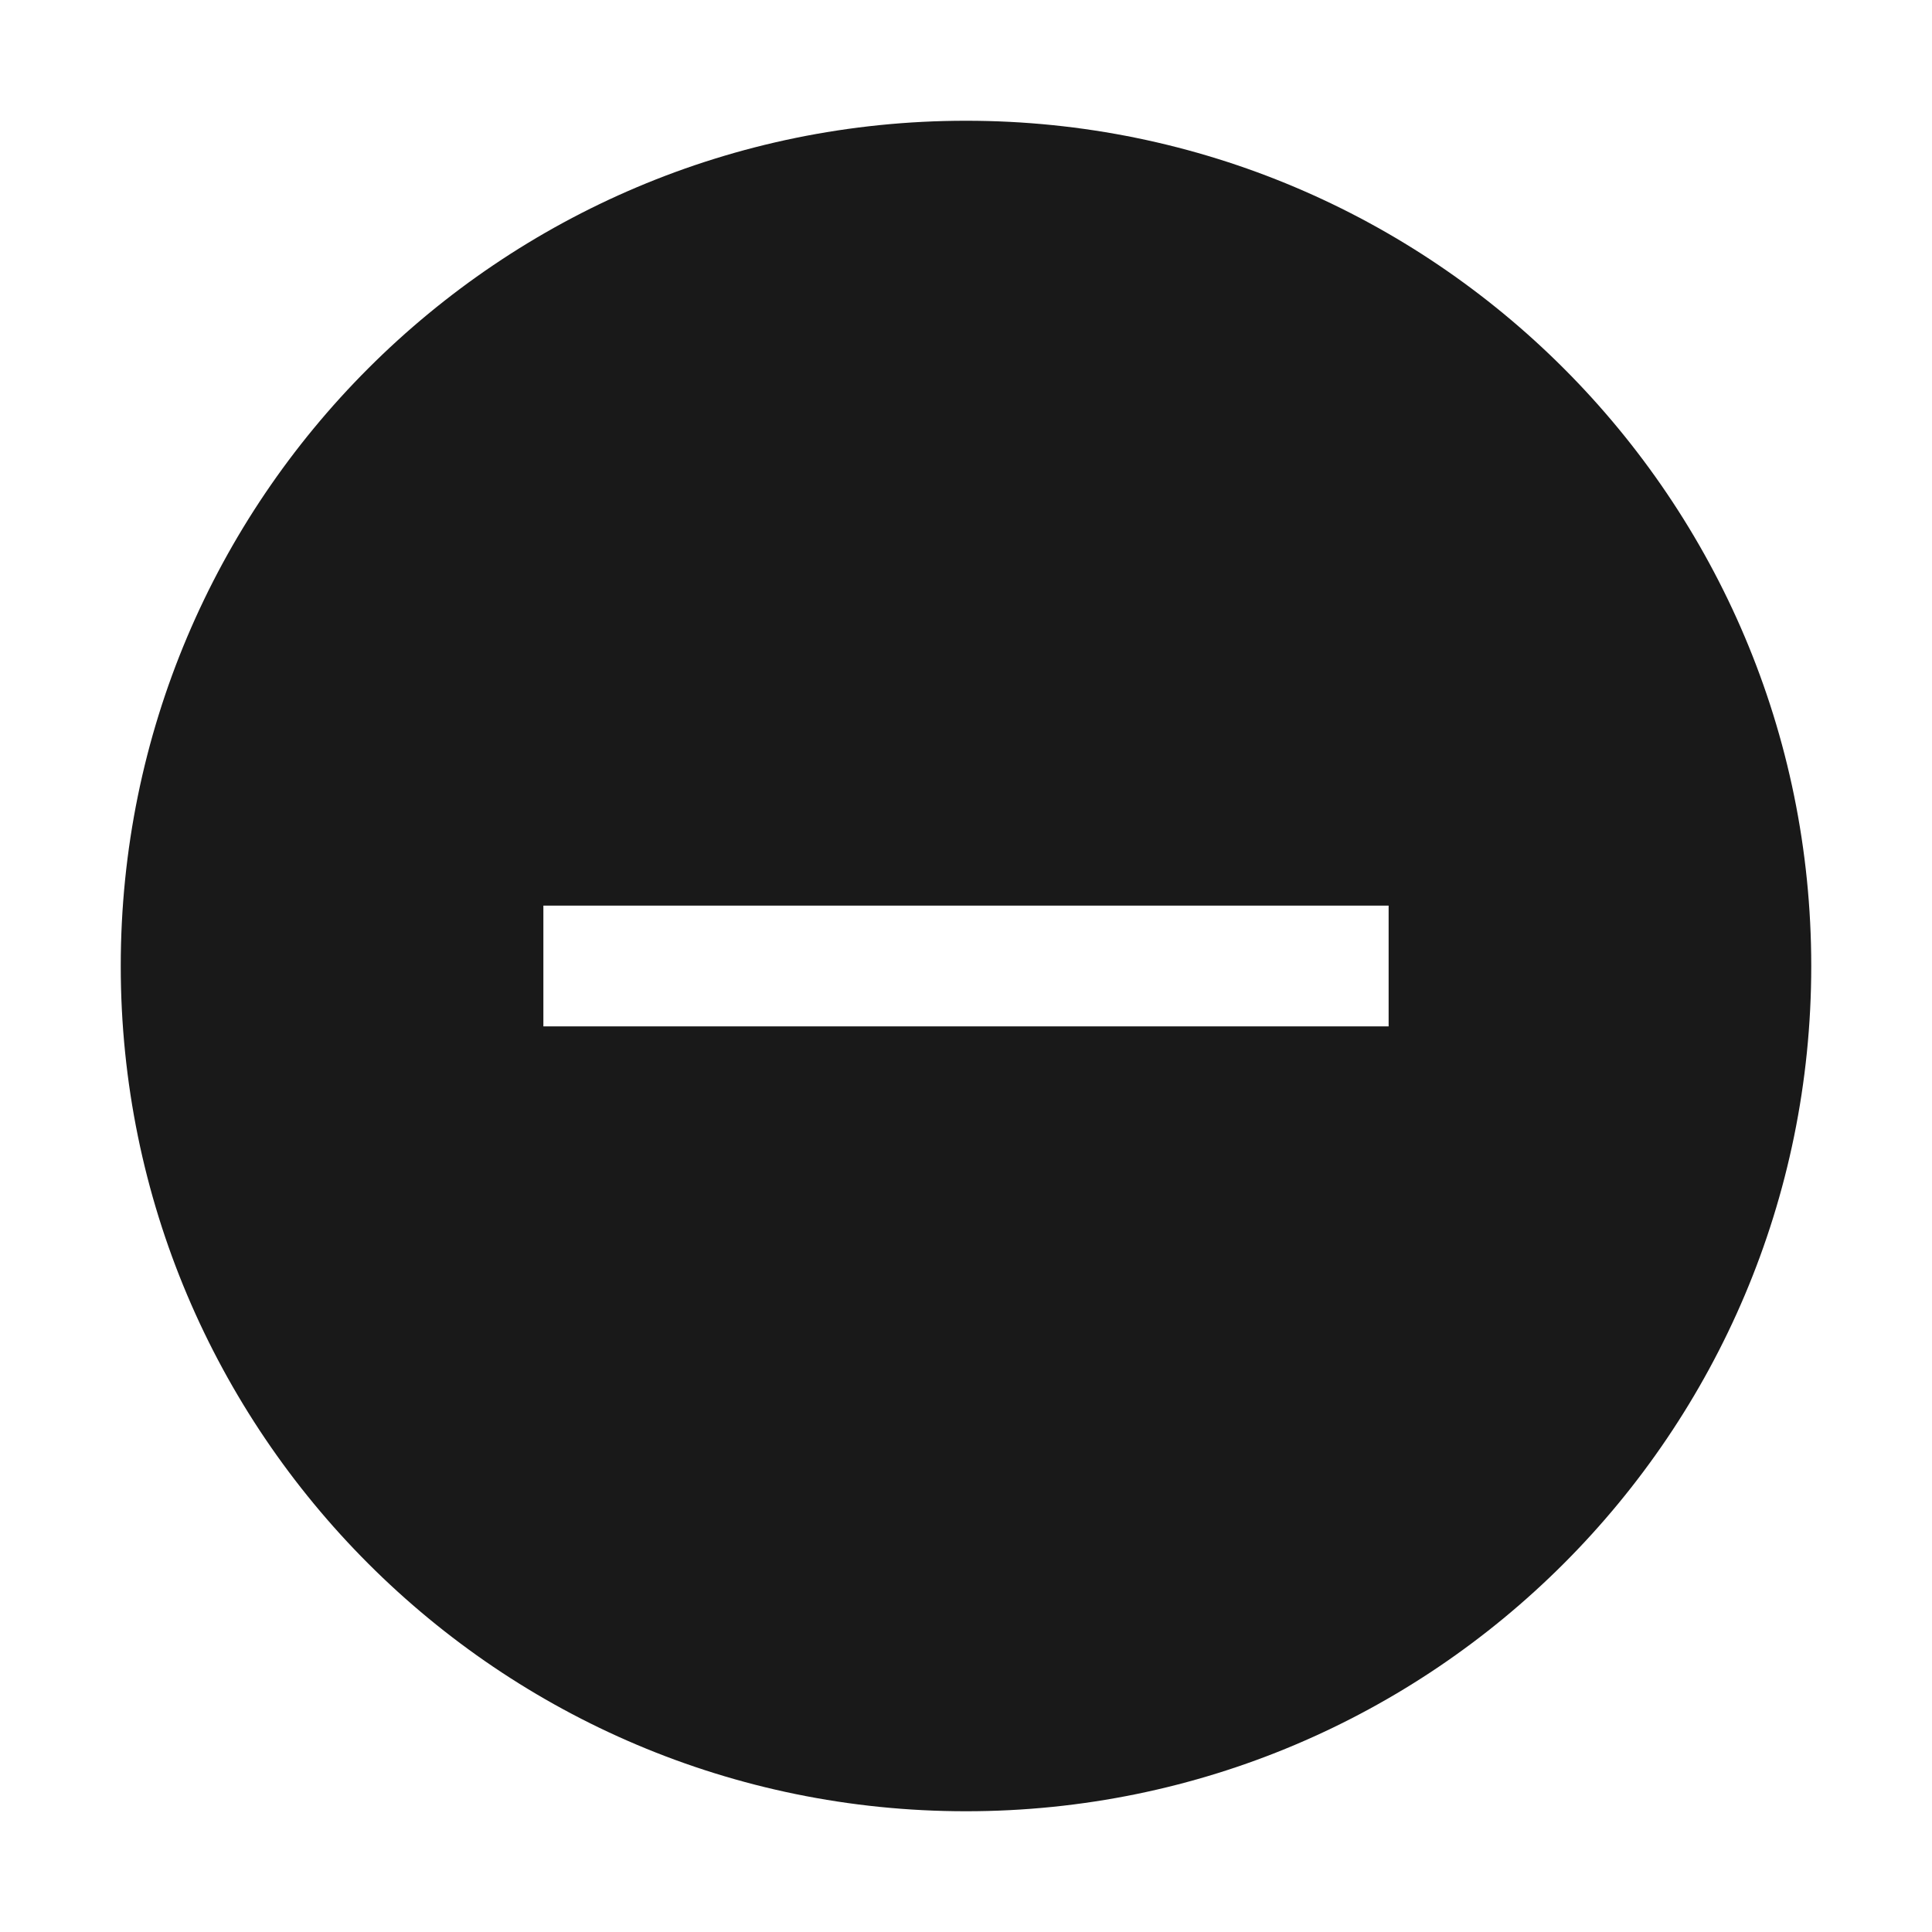
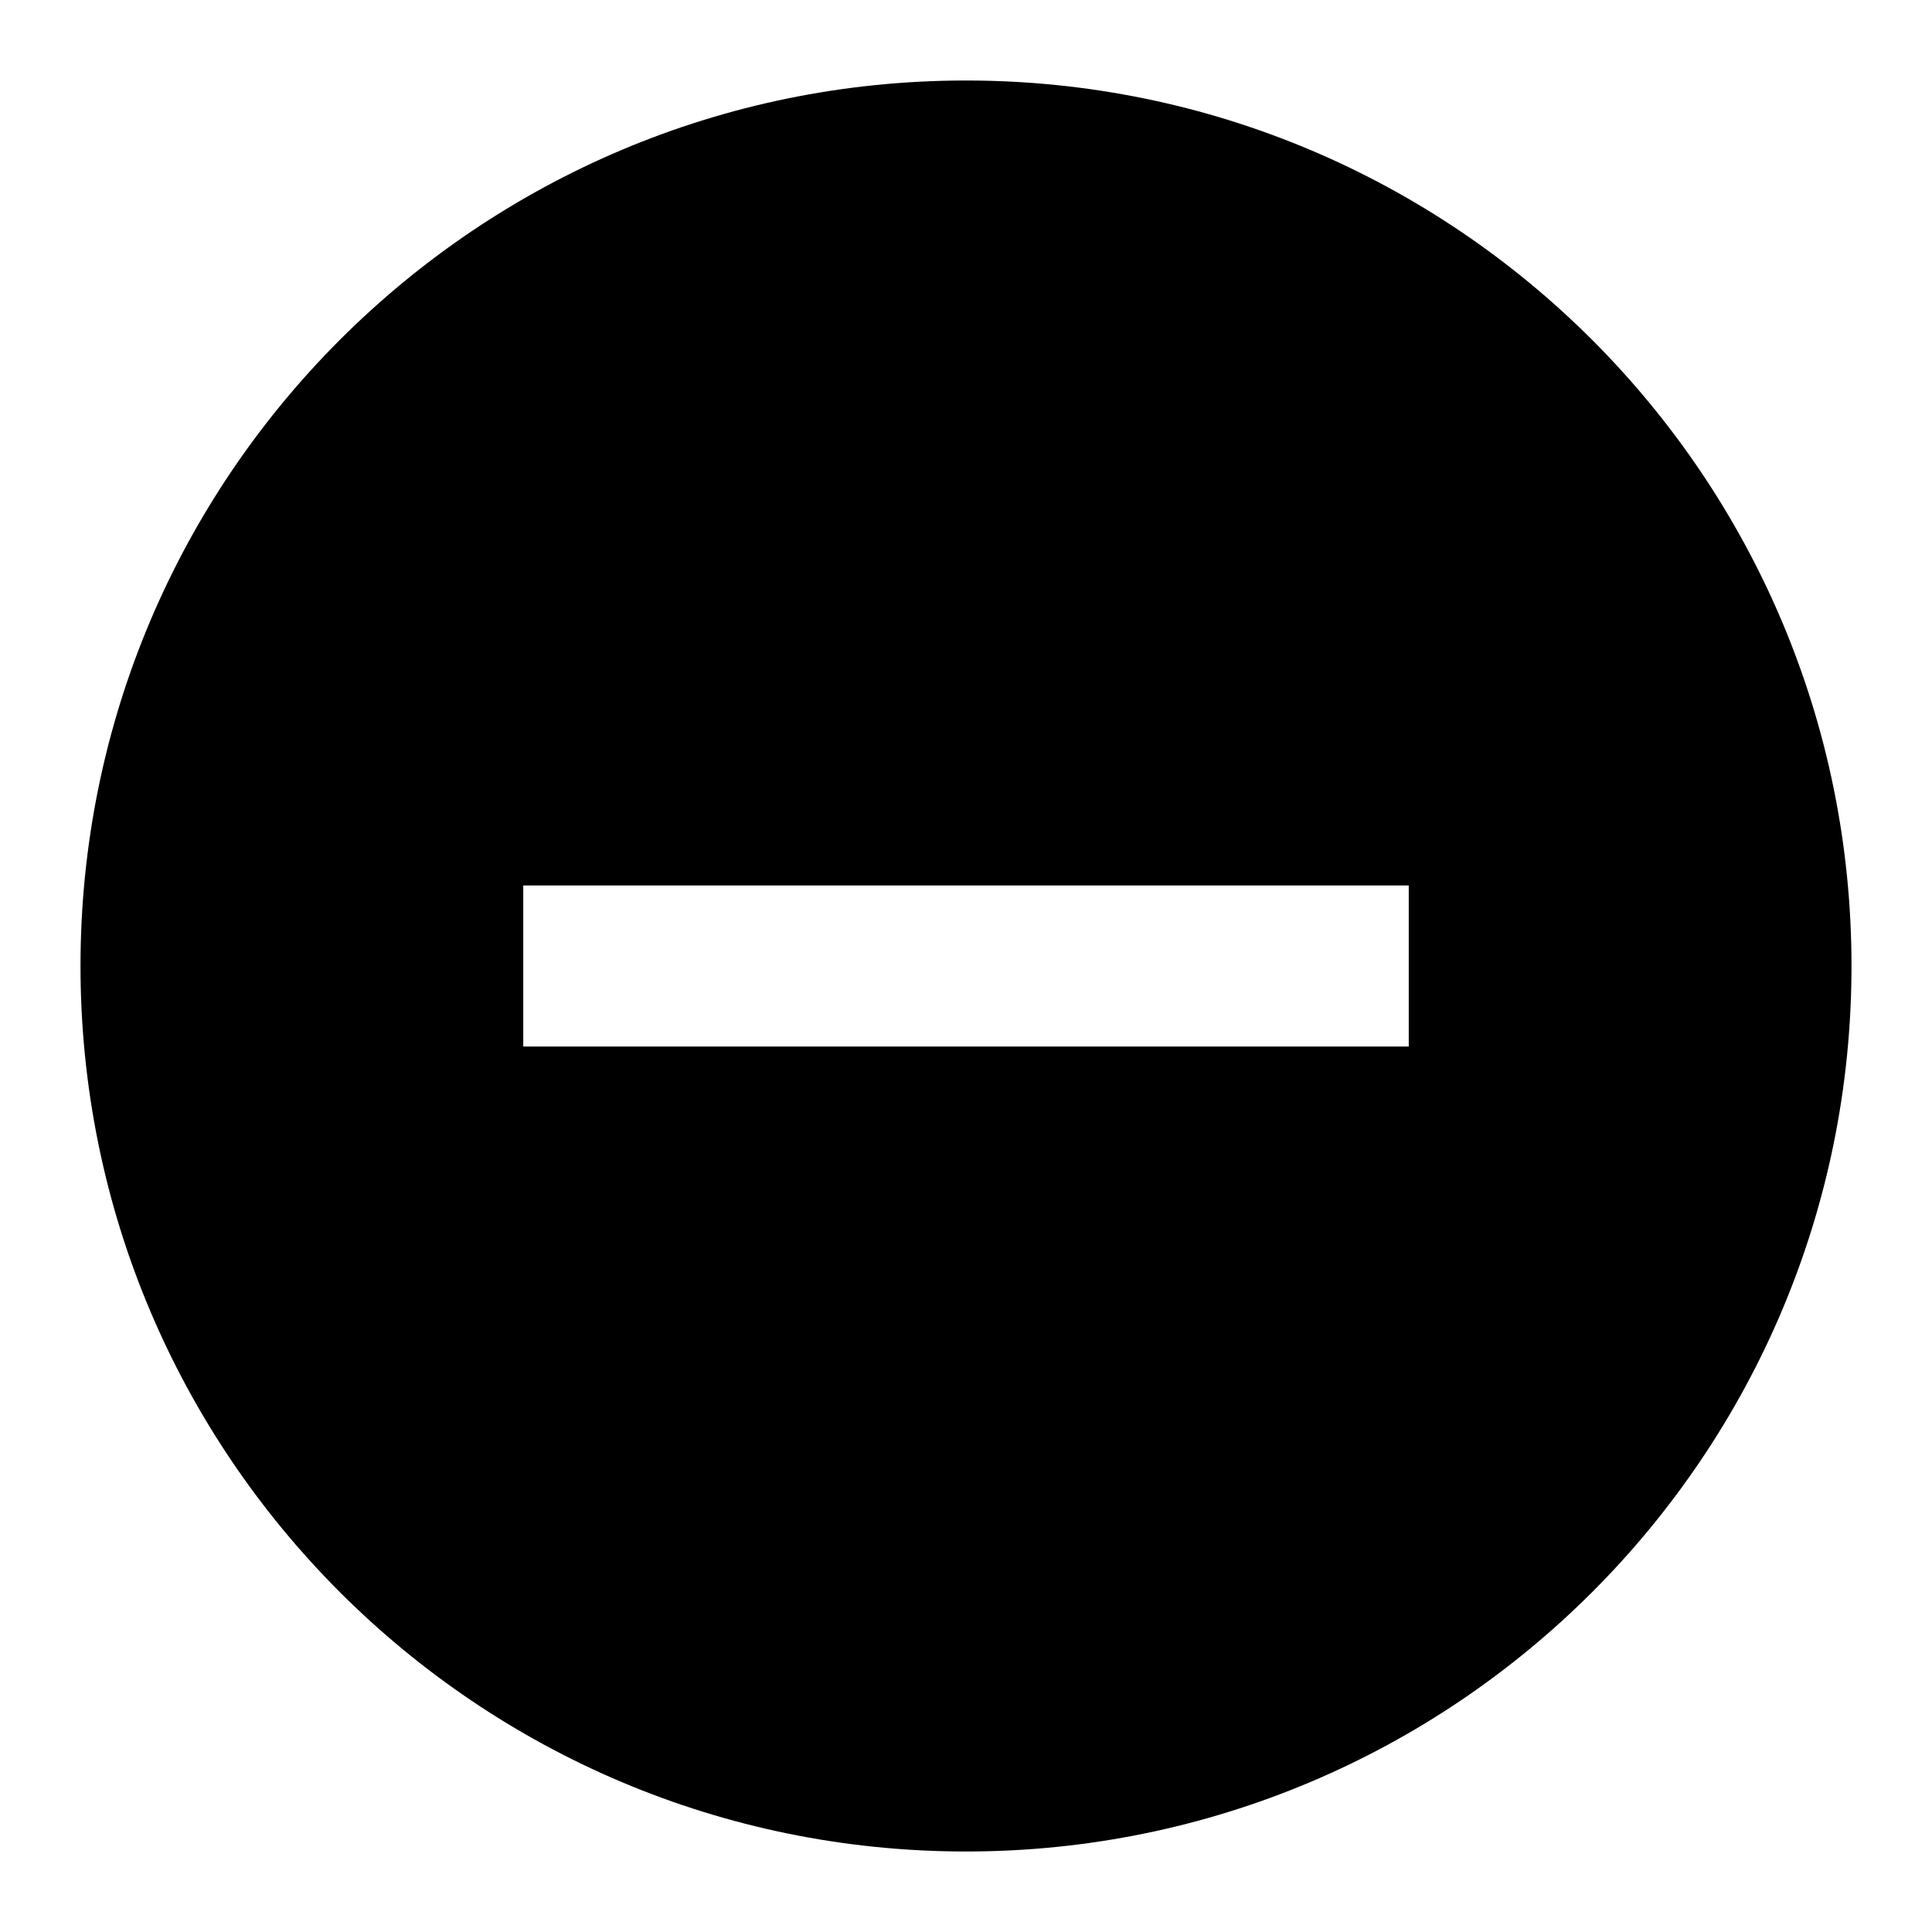
- <svg xmlns="http://www.w3.org/2000/svg" width="16" height="16" viewBox="0 0 16 16" fill="none">
-   <path fill-rule="evenodd" clip-rule="evenodd" d="M8 15C11.866 15 15 11.866 15 8C15 4.134 11.866 1 8 1C4.134 1 1 4.134 1 8C1 11.866 4.134 15 8 15ZM11.5 8.5H4.5V7.5H11.5V8.5Z" fill="black" fill-opacity="0.9" />
+ <svg xmlns="http://www.w3.org/2000/svg" width="24" height="24" viewBox="0 0 24 24" fill="none">
+   <path d="M12 1C18.075 1 23 5.925 23 12C23 18.075 18.075 23 12 23C5.925 23 1 18.075 1 12C1 5.925 5.925 1 12 1ZM17.5 13V11L6.5 11V13L17.5 13Z" fill="black" />
</svg>
